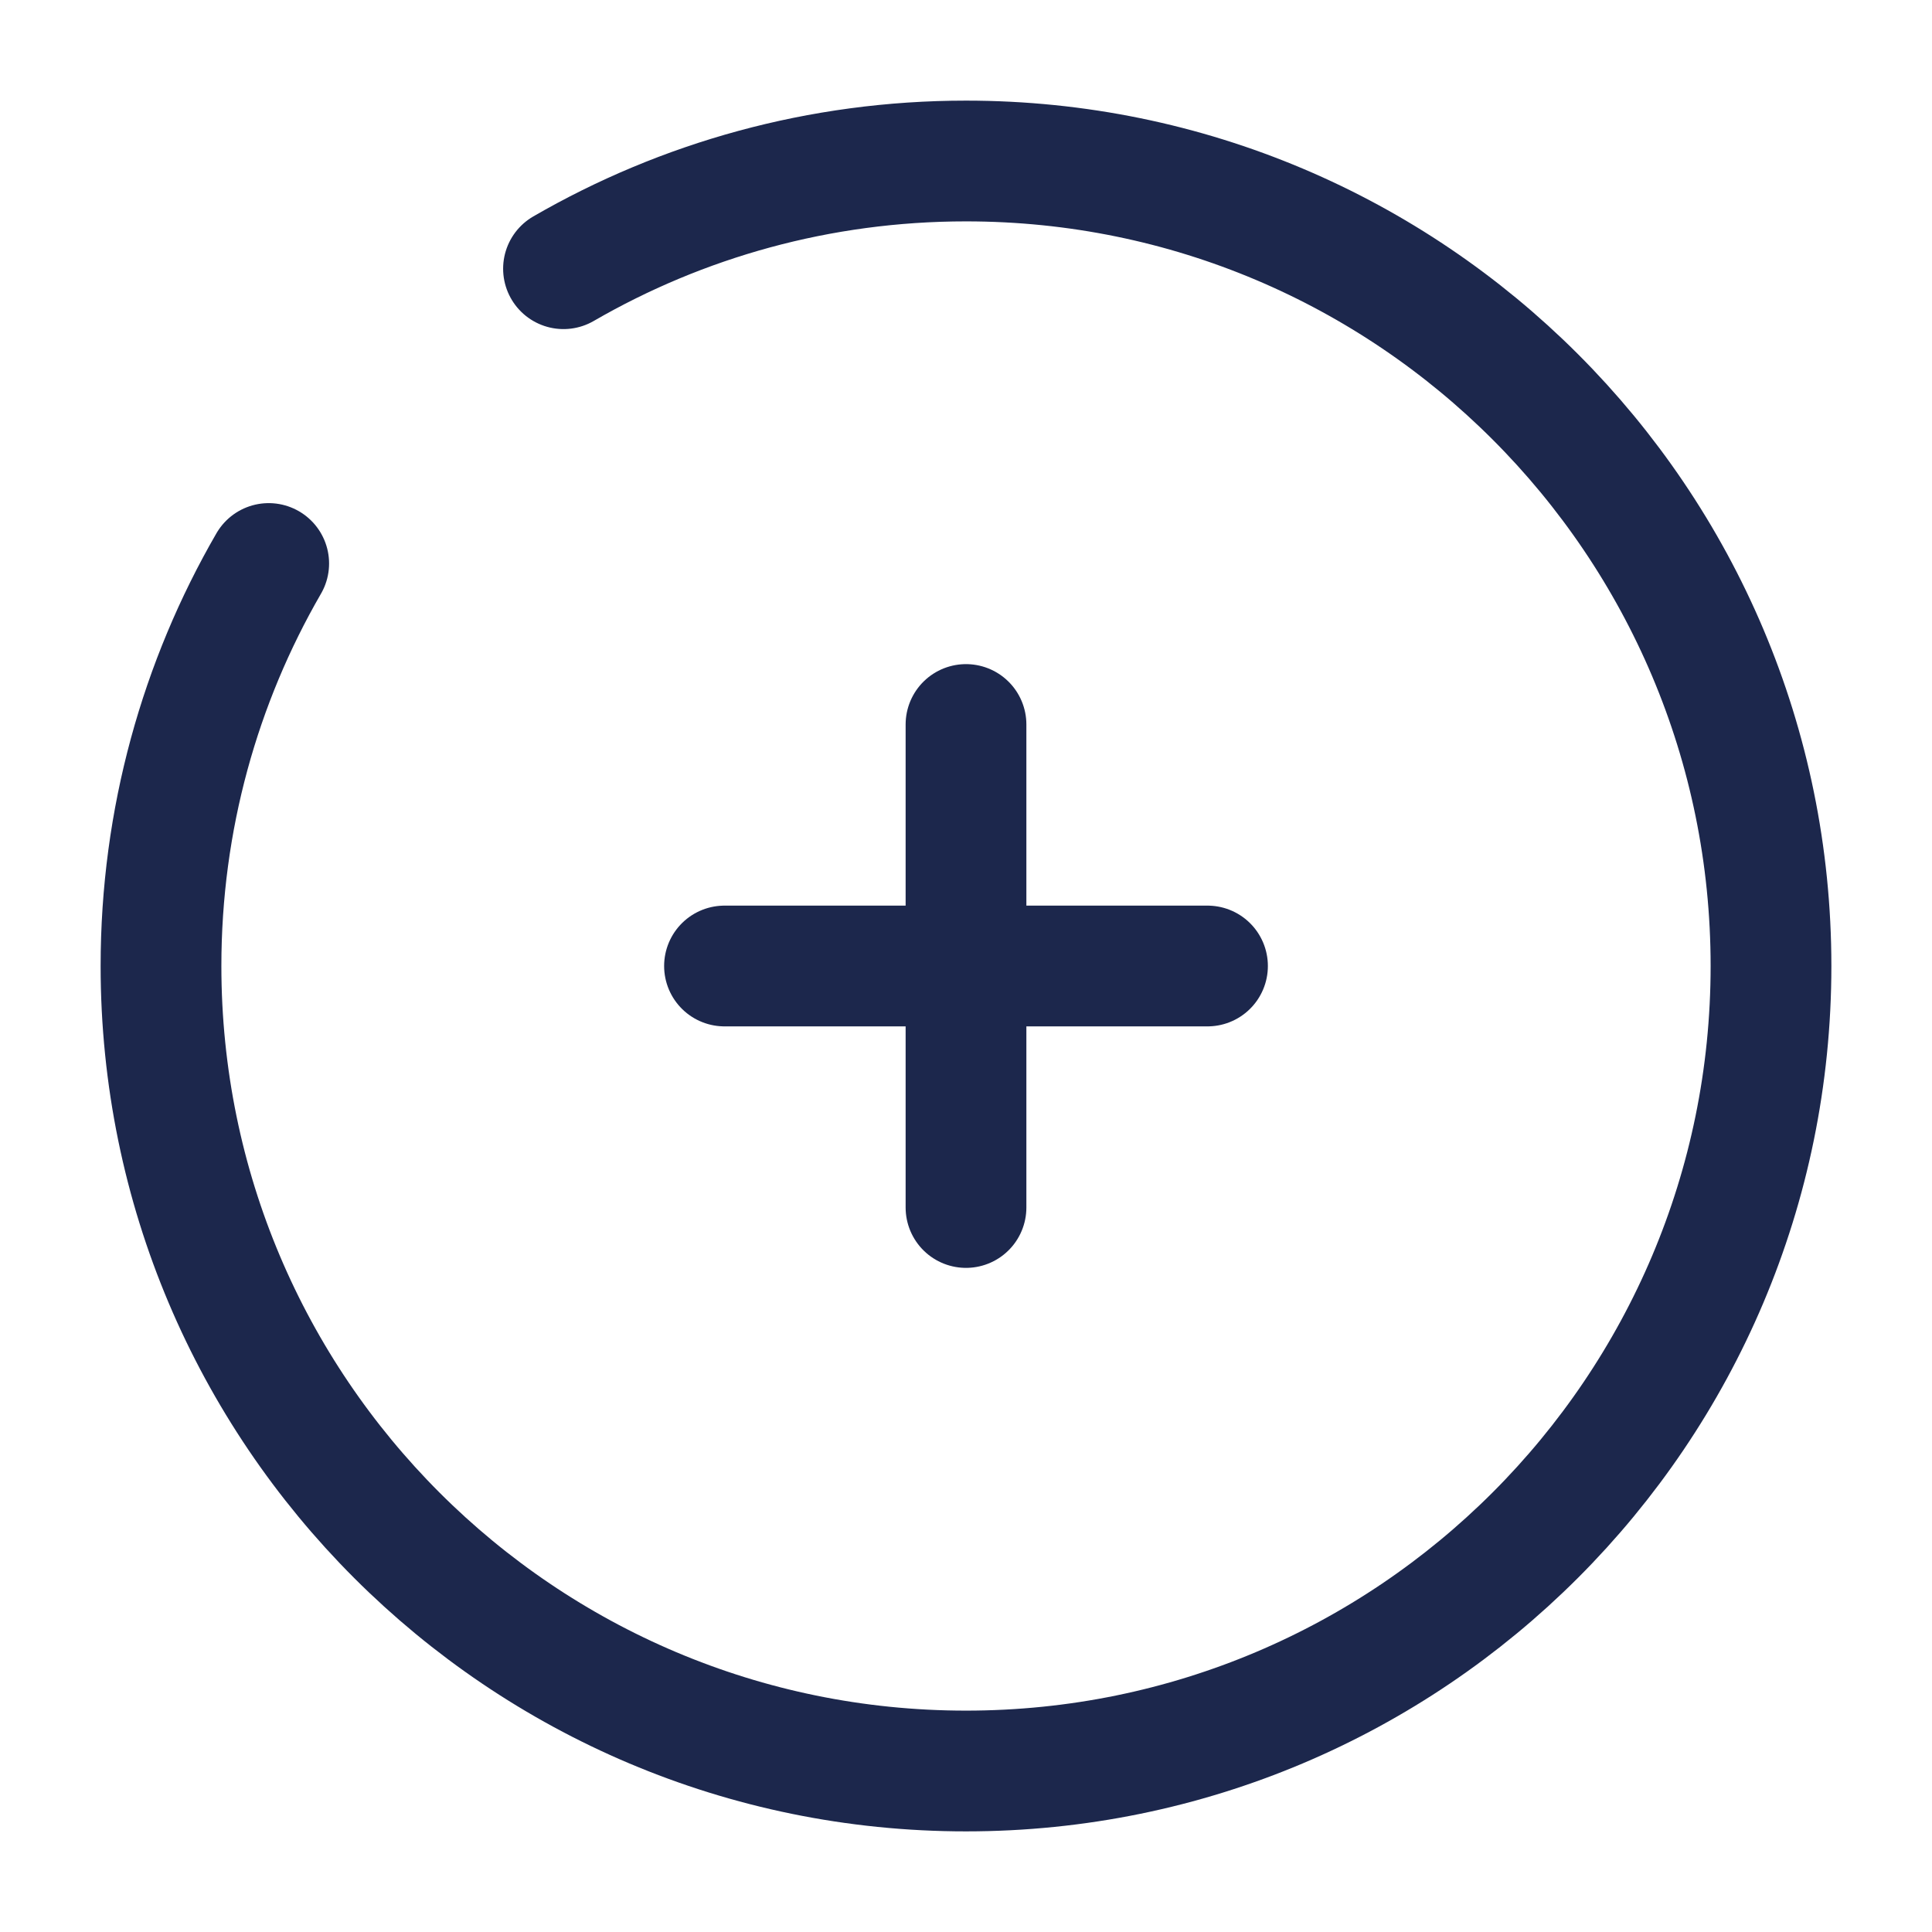
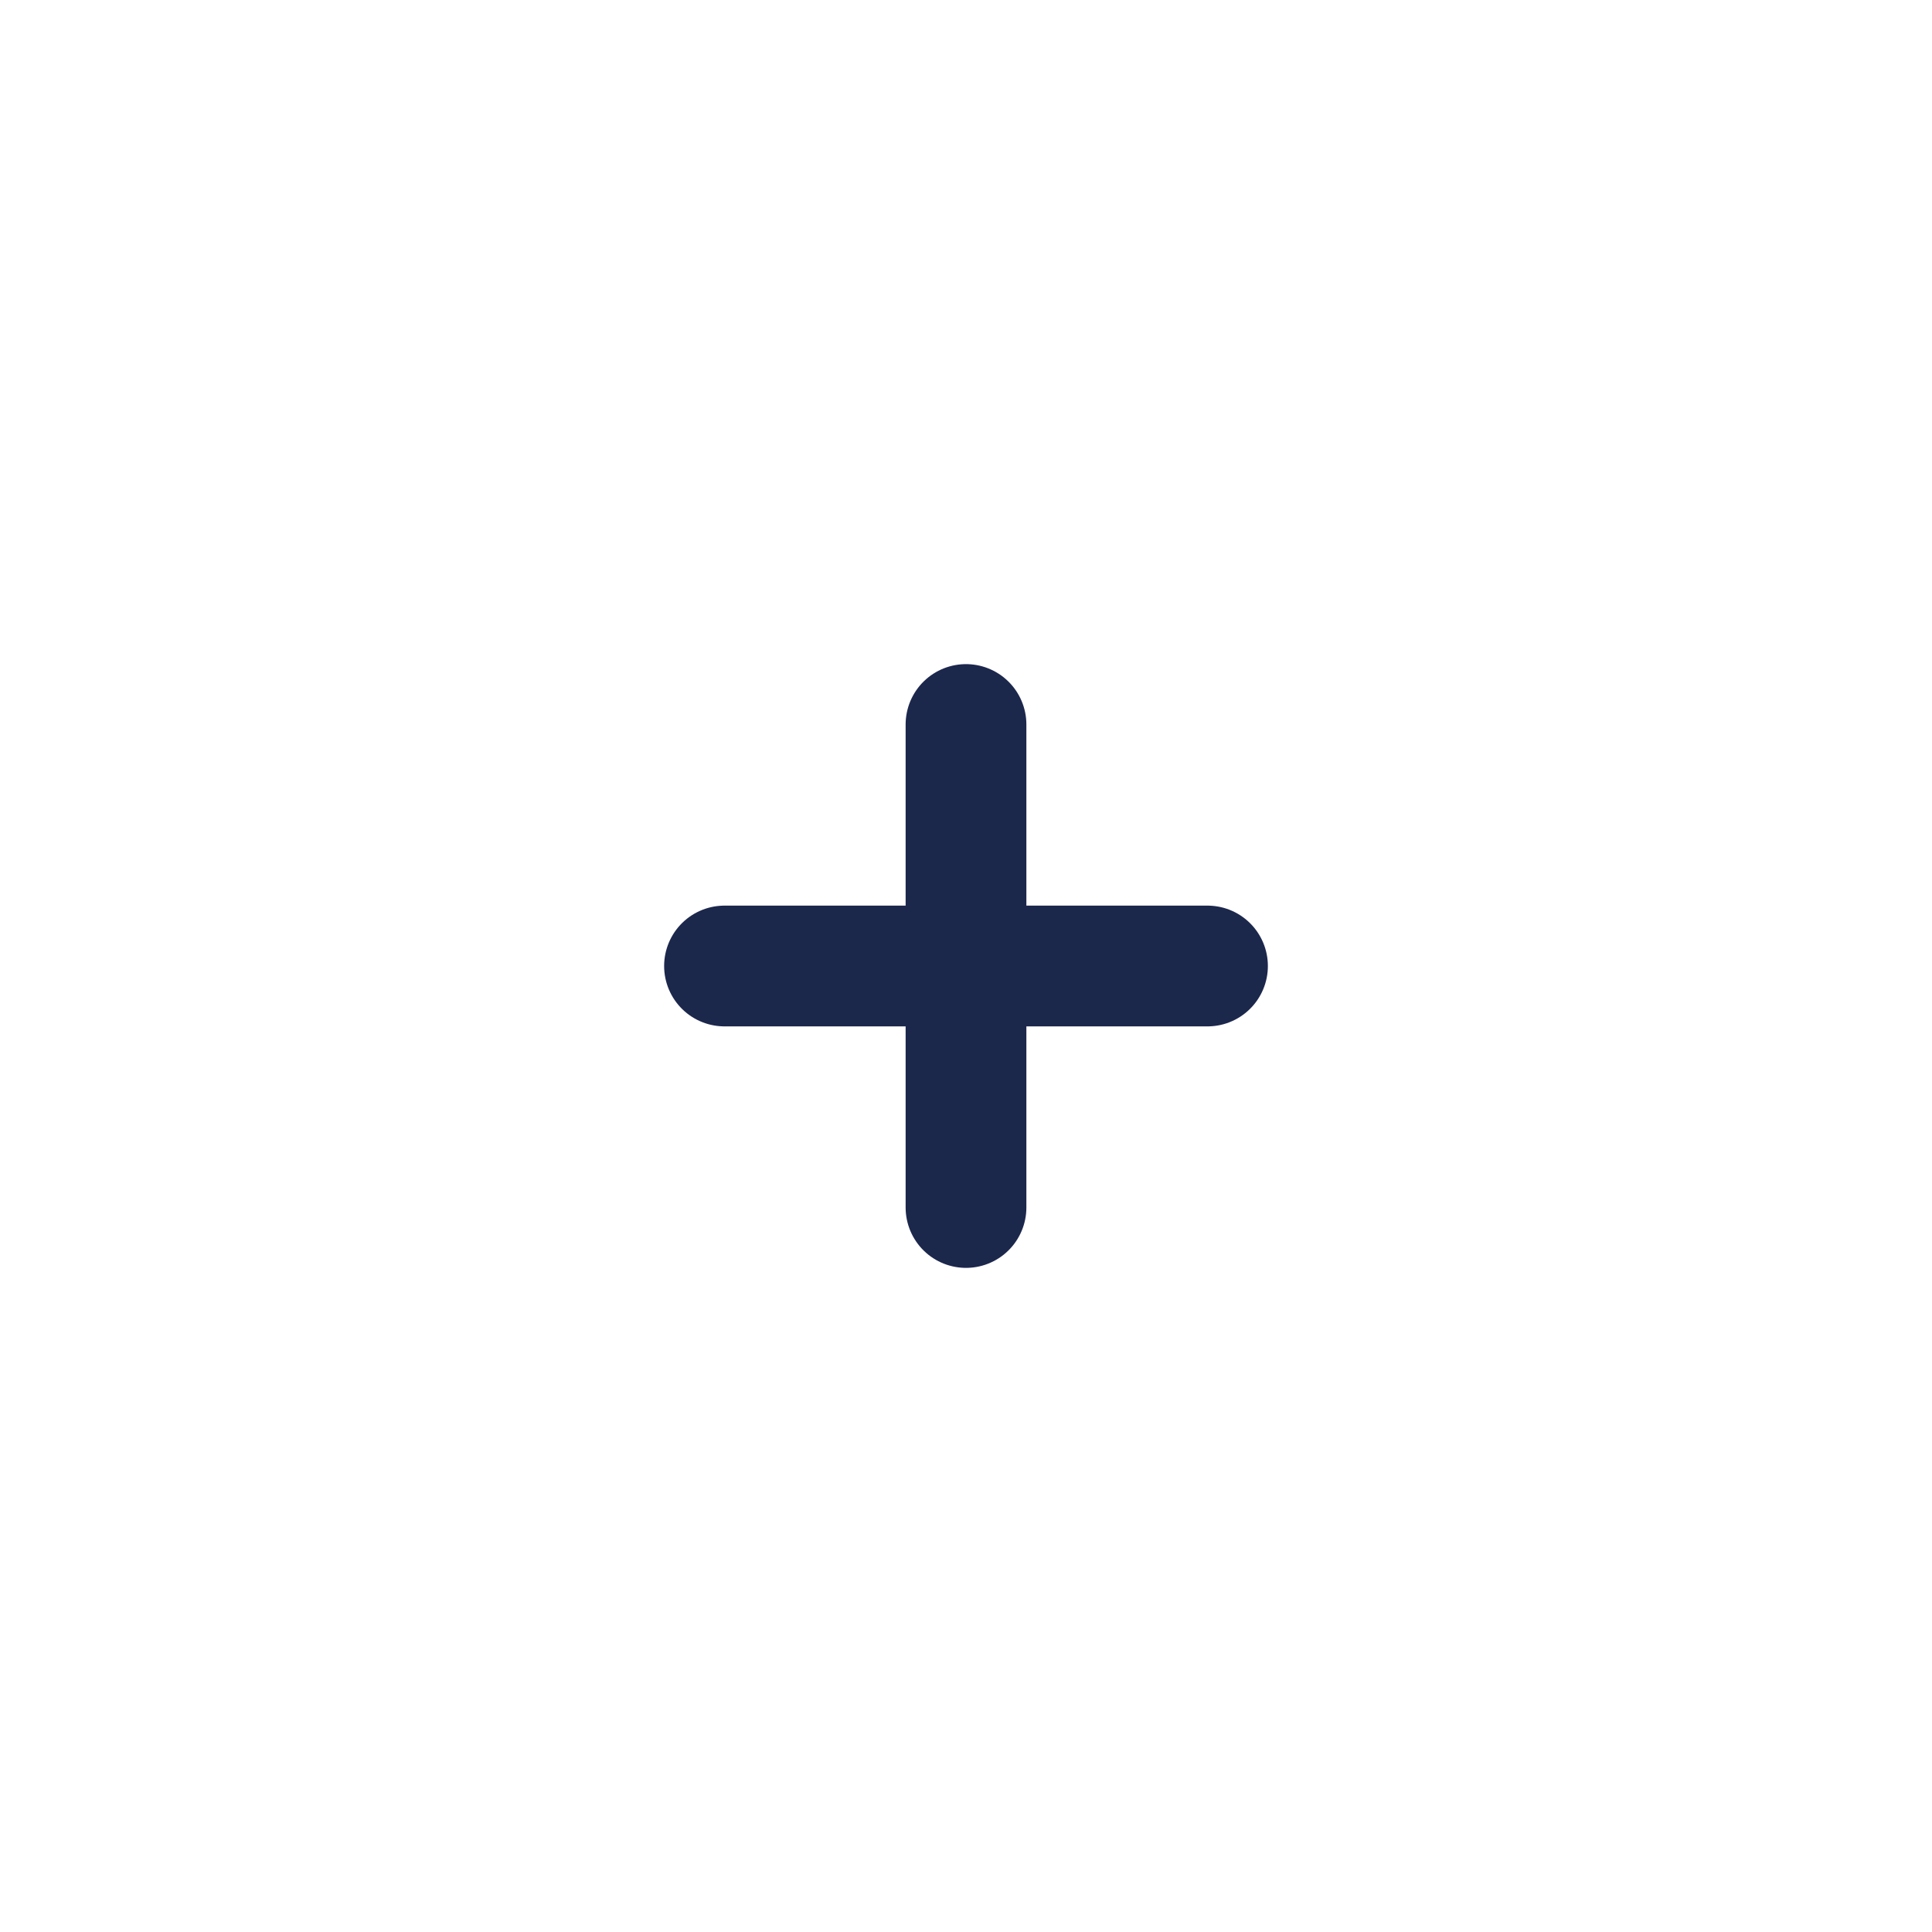
<svg xmlns="http://www.w3.org/2000/svg" width="24" height="24" viewBox="0 0 24 24" fill="none">
  <path d="M15 12L12 12M12 12L9 12M12 12L12 9M12 12L12 15" stroke="#1C274C" stroke-width="1.5" stroke-linecap="round" />
-   <path d="M7 3.338C8.471 2.487 10.179 2 12 2C17.523 2 22 6.477 22 12C22 17.523 17.523 22 12 22C6.477 22 2 17.523 2 12C2 10.179 2.487 8.471 3.338 7" stroke="#1C274C" stroke-width="1.5" stroke-linecap="round" />
</svg>
